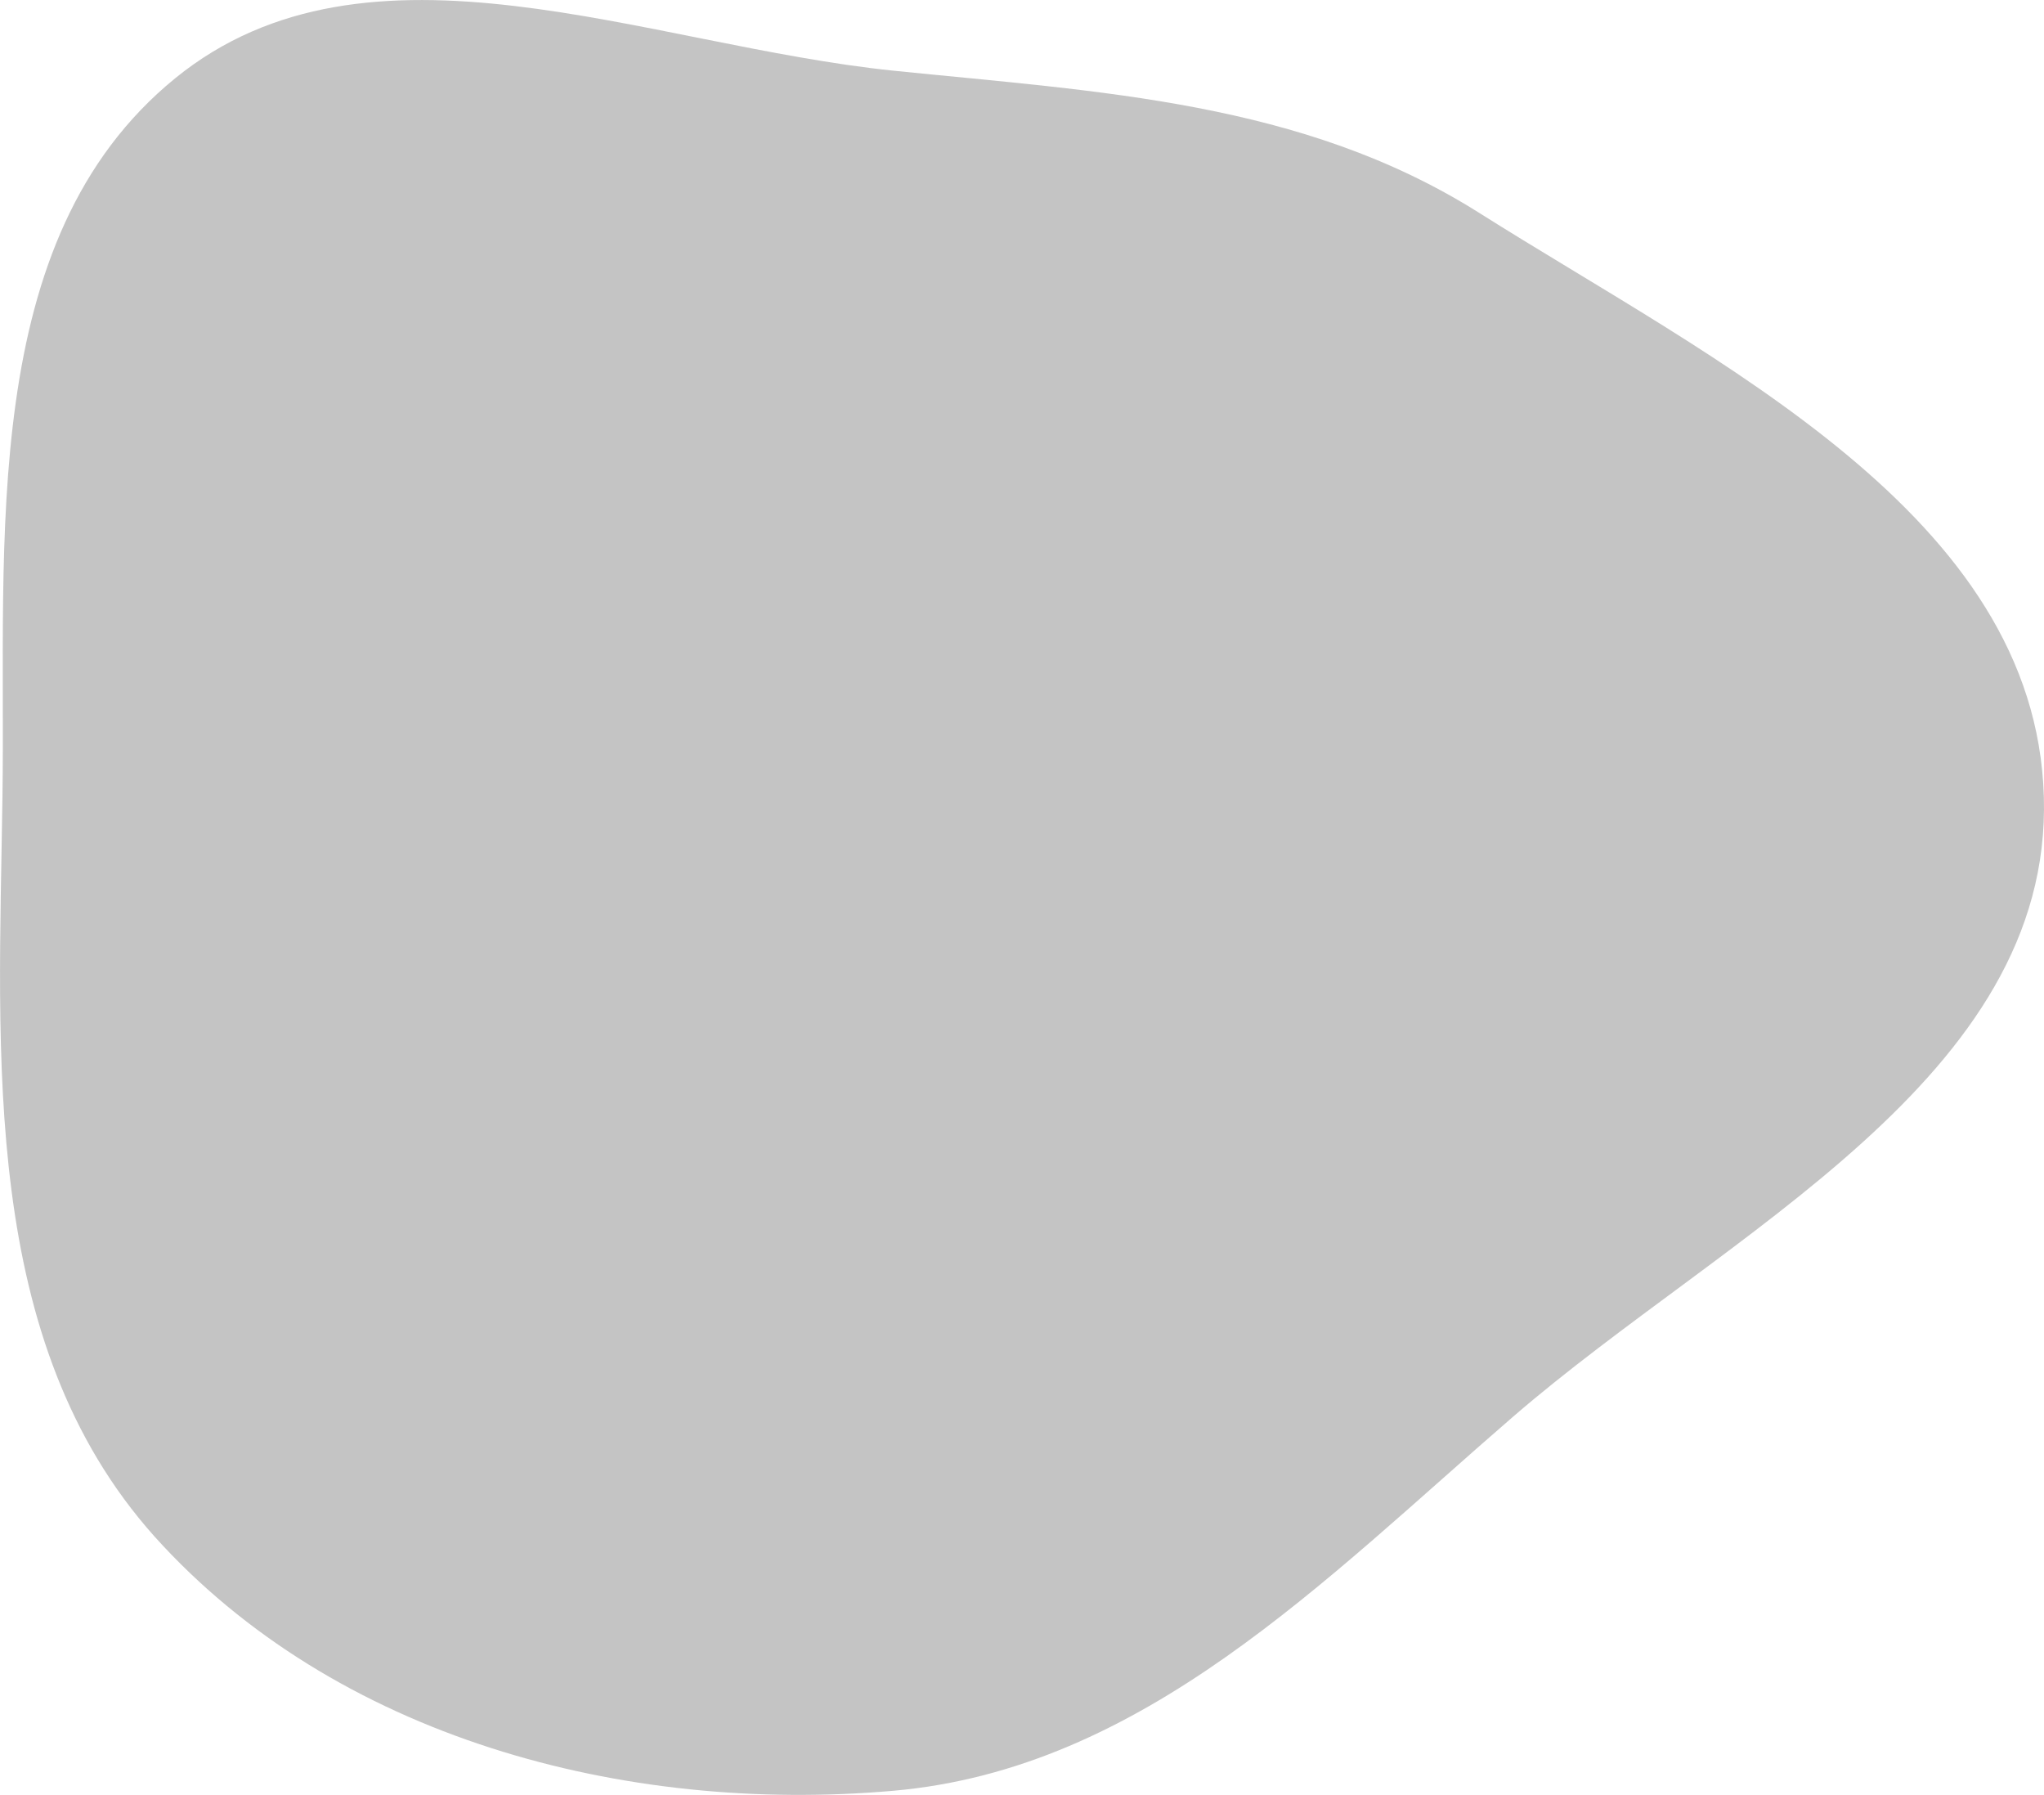
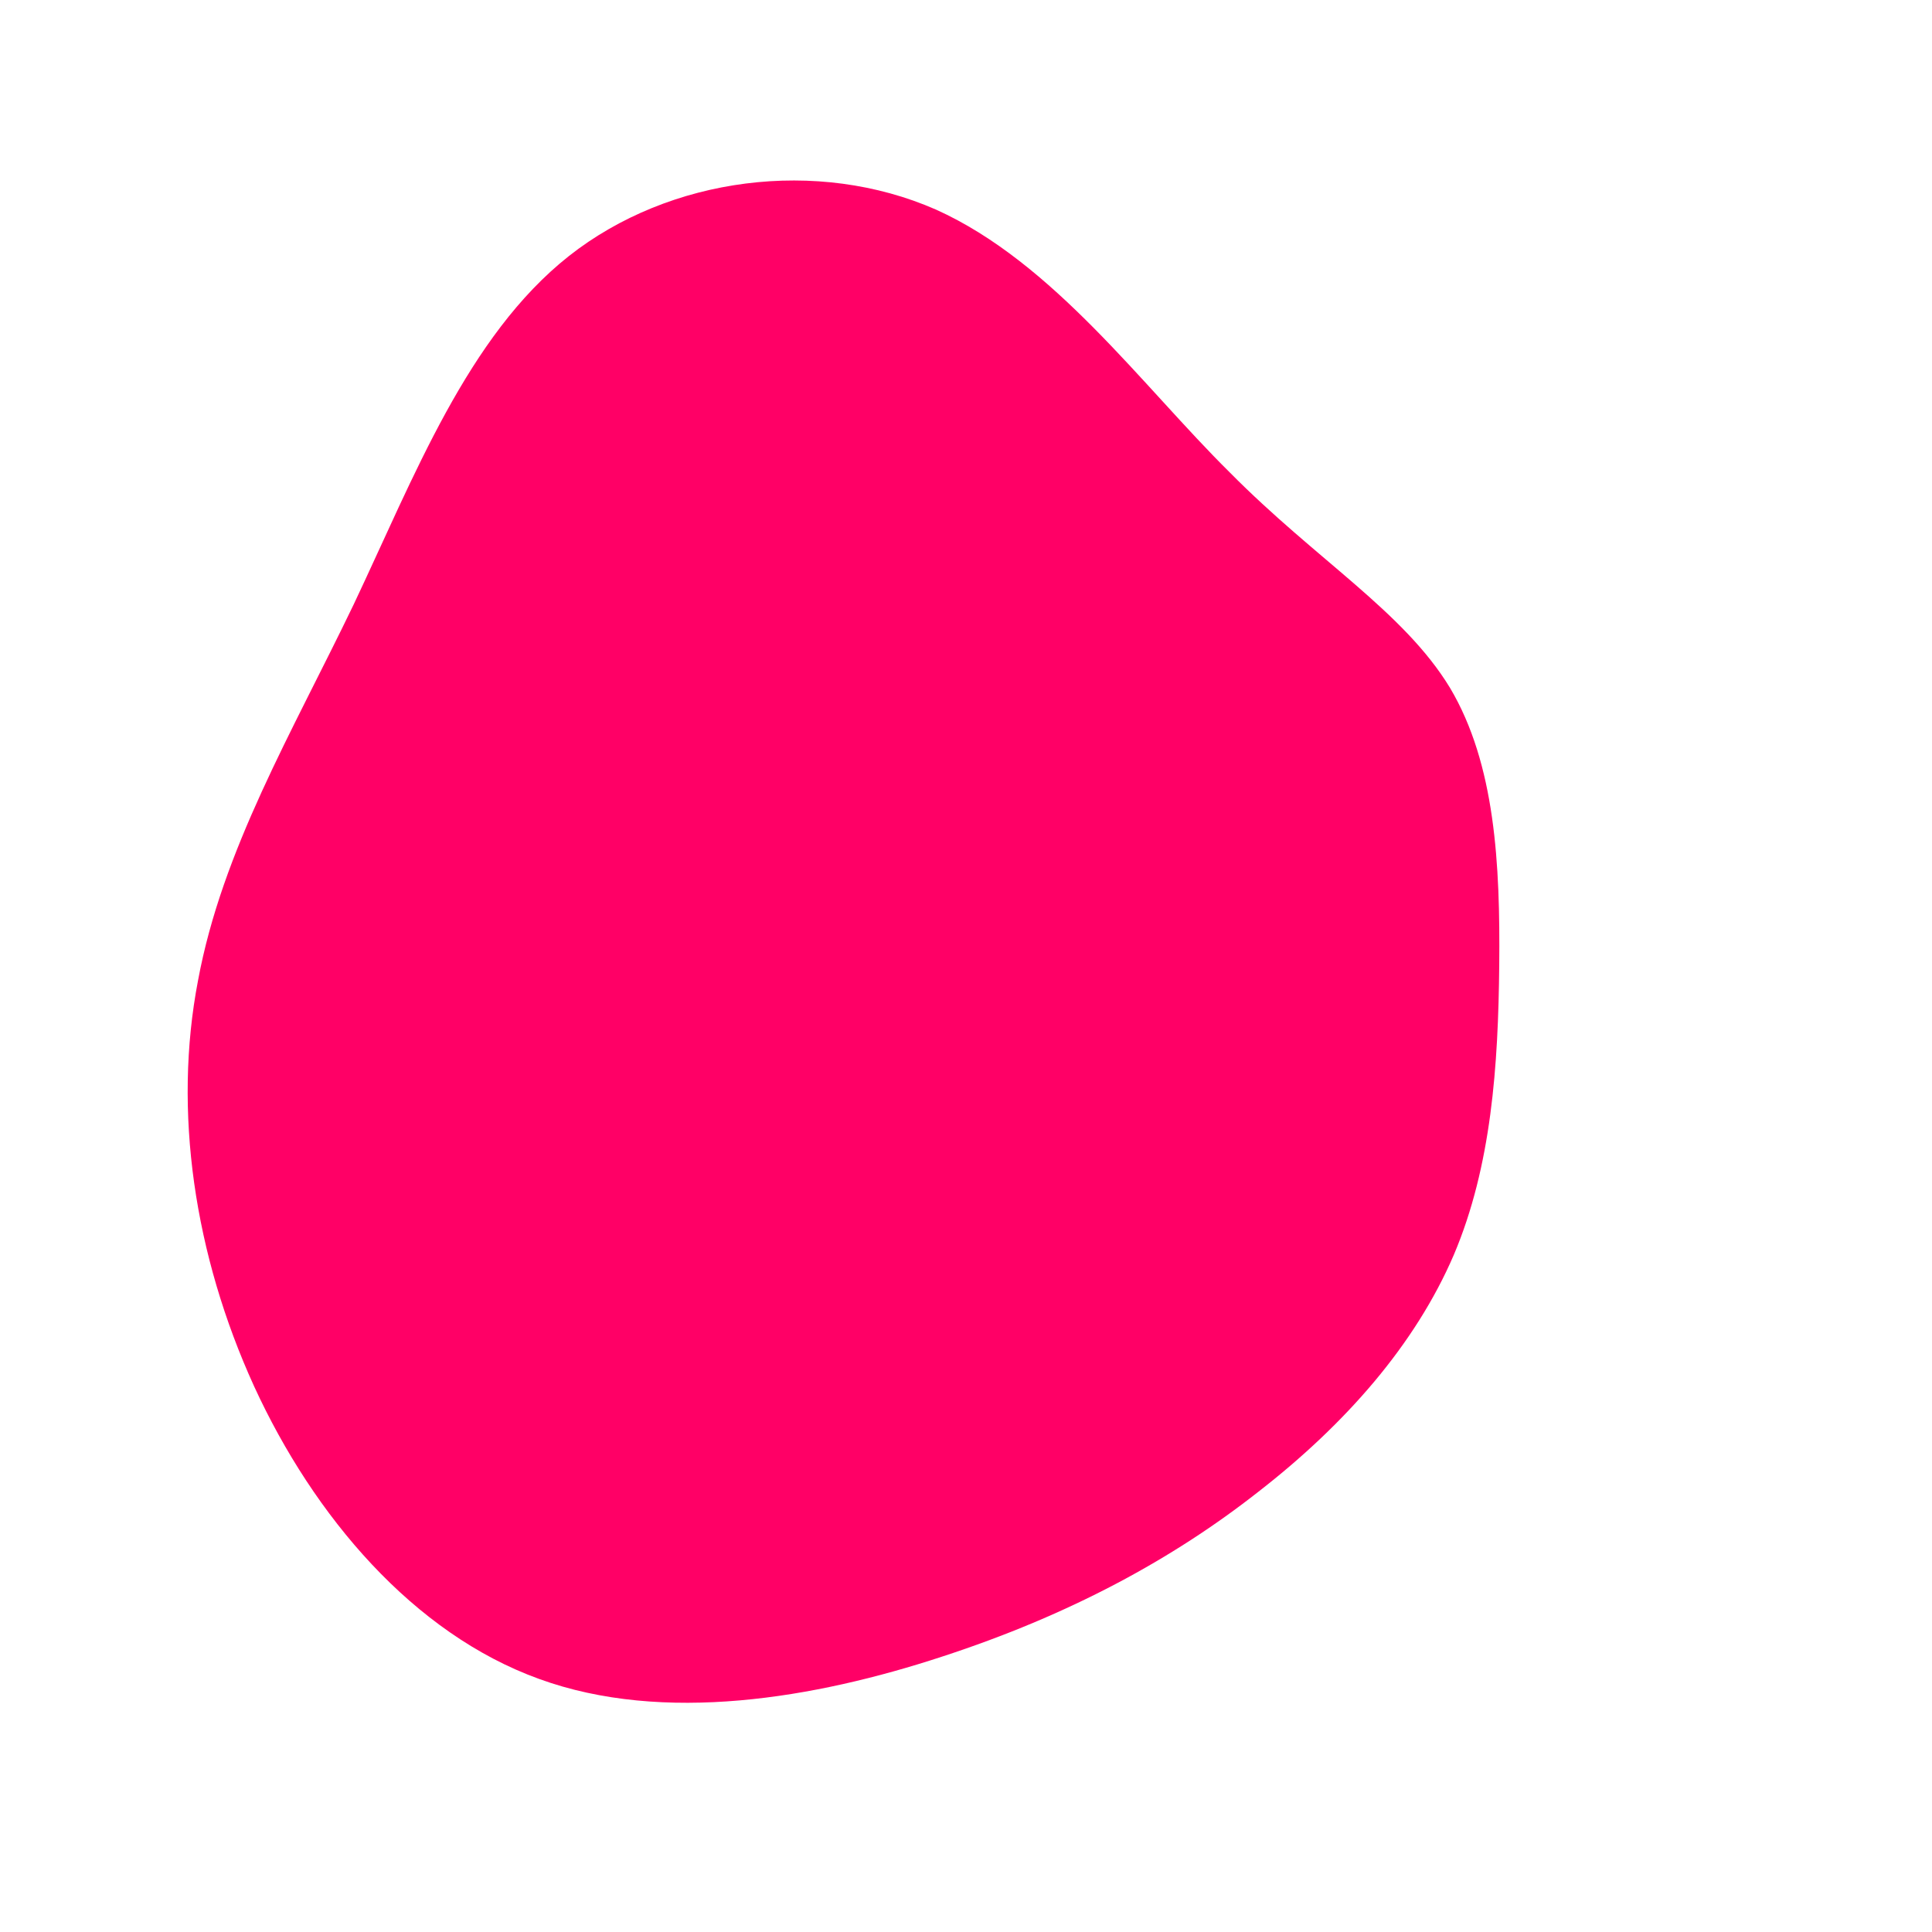
- <svg xmlns="http://www.w3.org/2000/svg" viewBox="0 0 133.07 116.83">
-   <defs>
-     <style>.cls-1{fill:#c4c4c4;fill-rule:evenodd;}</style>
-   </defs>
-   <g id="Layer_2" data-name="Layer 2">
-     <g id="Layer_1-2" data-name="Layer 1">
-       <path class="cls-1" d="M58.16,4.6c13.5,1.38,26.58,2,38.05,9.2,15.52,9.8,36.31,19.7,36.85,38.05S112.45,80.17,98.52,92.2c-12.36,10.68-24.08,22.93-40.36,24.36C40.6,118.1,21.82,113.09,10.05,100-1.31,87.28-.08,68.86.16,51.85.4,35.18-1.51,15.61,11.41,5.09,24-5.14,42.05,2.94,58.16,4.6Z" />
-     </g>
-   </g>
+ <svg xmlns="http://www.w3.org/2000/svg" viewBox="0 0 200 200">
+   <path fill="#FF0066" d="M27.3,-51.1C36.3,-42,45.3,-36.7,50.1,-28.8C54.8,-20.9,55.3,-10.5,55.2,-0.1C55.1,10.3,54.4,20.7,50.5,29.9C46.5,39.2,39.3,47.4,30.3,54.4C21.4,61.4,10.7,67.2,-2.5,71.5C-15.6,75.8,-31.3,78.5,-44.2,73.8C-57.2,69.1,-67.5,57,-73.7,43.5C-79.9,29.9,-82.1,15,-79.5,1.5C-77,-12,-69.8,-24.1,-63.4,-37.4C-57.1,-50.7,-51.6,-65.2,-41.1,-73.5C-30.7,-81.7,-15.4,-83.7,-3.1,-78.3C9.1,-72.8,18.2,-60.1,27.3,-51.1Z" transform="translate(100 100)">
+     <animate dur="10s" repeatCount="indefinite" attributeName="d" values="M27.3,-51.1C36.3,-42,45.3,-36.7,50.1,-28.8C54.8,-20.9,55.3,-10.5,55.2,-0.1C55.1,10.3,54.4,20.7,50.5,29.9C46.5,39.2,39.3,47.4,30.3,54.4C21.4,61.4,10.7,67.2,-2.5,71.5C-15.6,75.8,-31.3,78.5,-44.2,73.8C-57.2,69.1,-67.5,57,-73.7,43.5C-79.9,29.9,-82.1,15,-79.5,1.5C-77,-12,-69.8,-24.1,-63.4,-37.4C-57.1,-50.7,-51.6,-65.2,-41.1,-73.5C-30.7,-81.7,-15.4,-83.7,-3.1,-78.3C9.1,-72.8,18.2,-60.1,27.3,-51.1Z;    M36.2,-58.2C46.6,-56.6,54.7,-46.4,56.4,-35.3C58.1,-24.2,53.4,-12.1,55,0.9C56.6,13.9,64.5,27.9,59.6,33.4C54.7,38.9,36.9,35.9,24.8,43.6C12.7,51.2,6.4,69.4,-3.9,76.2C-14.2,83,-28.4,78.4,-36.5,68.5C-44.6,58.6,-46.6,43.3,-49.1,31C-51.5,18.7,-54.4,9.4,-59.5,-2.9C-64.6,-15.3,-71.9,-30.5,-69.1,-42.1C-66.2,-53.6,-53.1,-61.5,-39.9,-61.5C-26.7,-61.5,-13.3,-53.6,-0.3,-53.2C12.8,-52.7,25.7,-59.7,36.2,-58.2Z;    M32.5,-63.2C38.1,-53.1,35.8,-36.2,39,-24.6C42.1,-12.9,50.8,-6.4,50.9,0.1C51,6.6,42.7,13.2,36.6,19.8C30.5,26.4,26.7,33,21,41.3C15.3,49.6,7.6,59.6,-1.7,62.6C-11.1,65.6,-22.2,61.6,-35.8,57.9C-49.3,54.1,-65.3,50.5,-75.1,40.9C-84.9,31.3,-88.4,15.7,-81,4.3C-73.6,-7.1,-55.2,-14.2,-44.9,-23C-34.7,-31.8,-32.6,-42.3,-26.5,-52.1C-20.3,-62,-10.2,-71.1,1.6,-73.9C13.5,-76.8,26.9,-73.4,32.5,-63.2Z;      M27.3,-51.1C36.3,-42,45.3,-36.7,50.1,-28.8C54.8,-20.9,55.3,-10.5,55.2,-0.1C55.1,10.3,54.4,20.7,50.5,29.9C46.5,39.2,39.3,47.4,30.3,54.4C21.4,61.4,10.7,67.2,-2.5,71.5C-15.6,75.8,-31.3,78.5,-44.2,73.8C-57.2,69.1,-67.5,57,-73.7,43.5C-79.9,29.9,-82.1,15,-79.5,1.5C-77,-12,-69.8,-24.1,-63.4,-37.4C-57.1,-50.7,-51.6,-65.2,-41.1,-73.5C-30.7,-81.7,-15.4,-83.7,-3.1,-78.3C9.1,-72.8,18.2,-60.1,27.3,-51.1Z;" fill="freeze" calcMode="spline" keySplines="0.4 0 0.2 1; 0.4 0 0.2 1; 0.4 0 0.2 1" />
+     <animateTransform attributeType="xml" attributeName="transform" type="rotate" from="360 0 0" to="0 0 0" dur="25s" additive="sum" repeatCount="indefinite" />
+   </path>
</svg>
